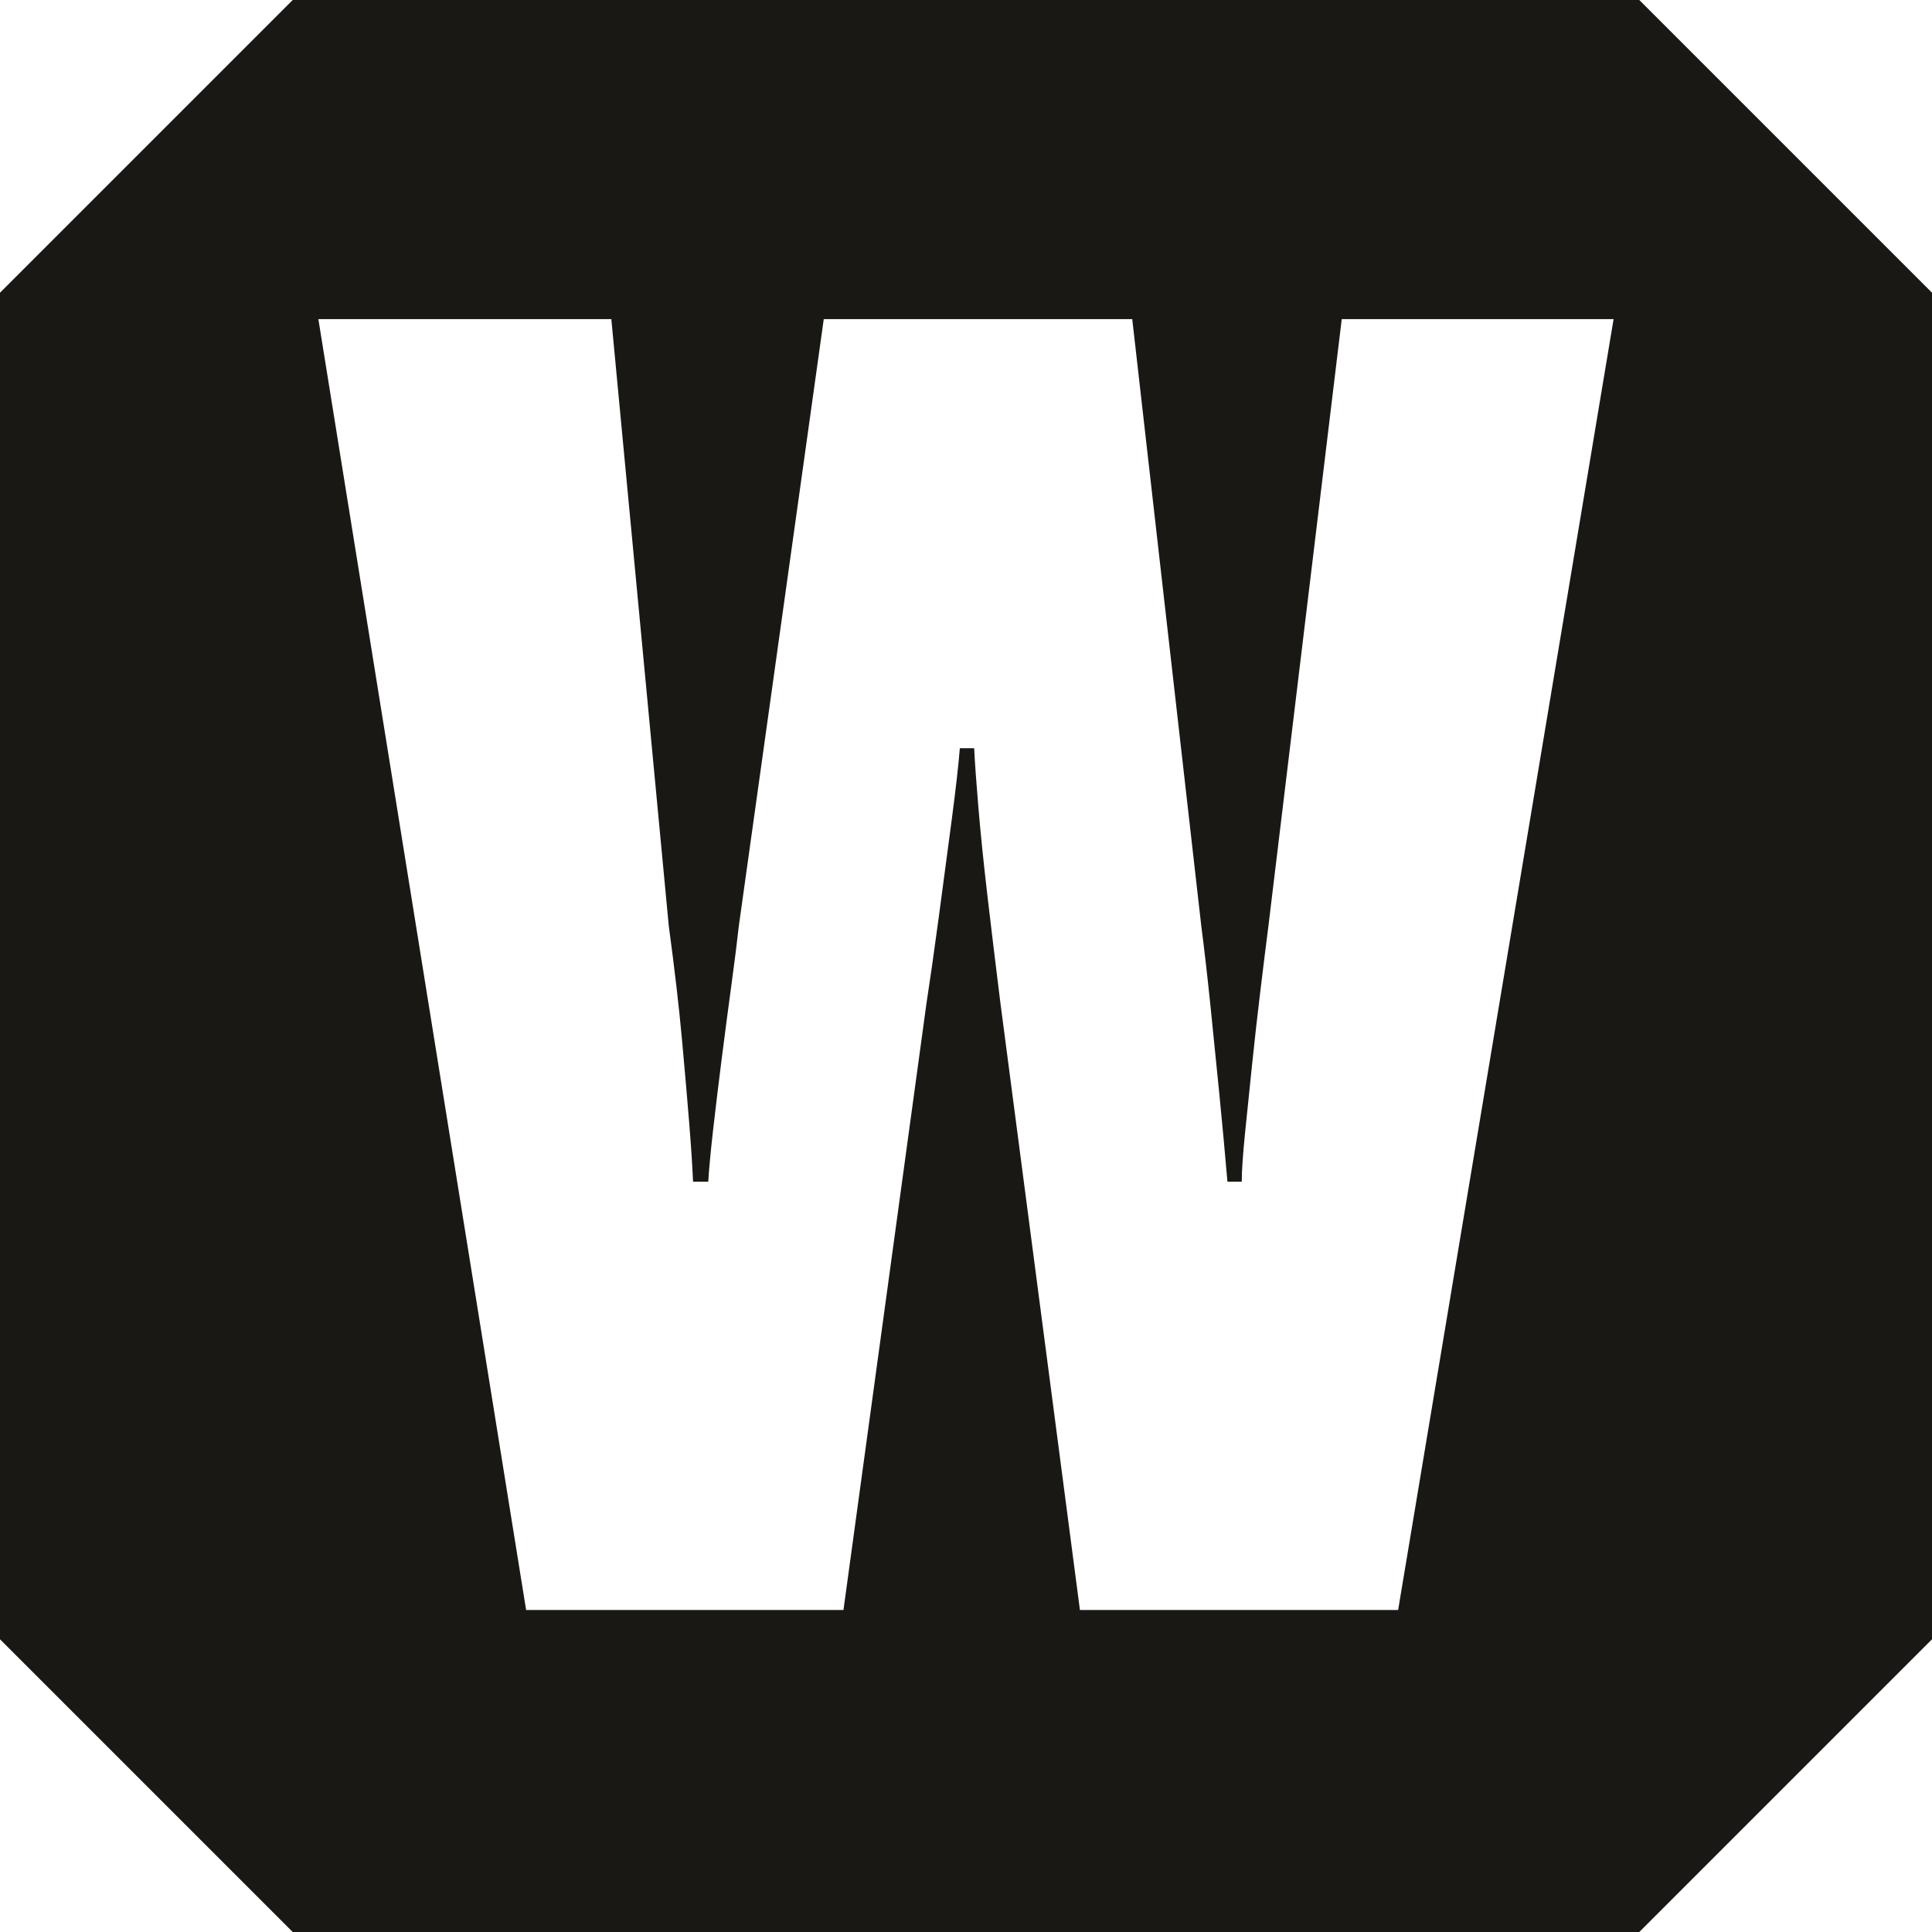
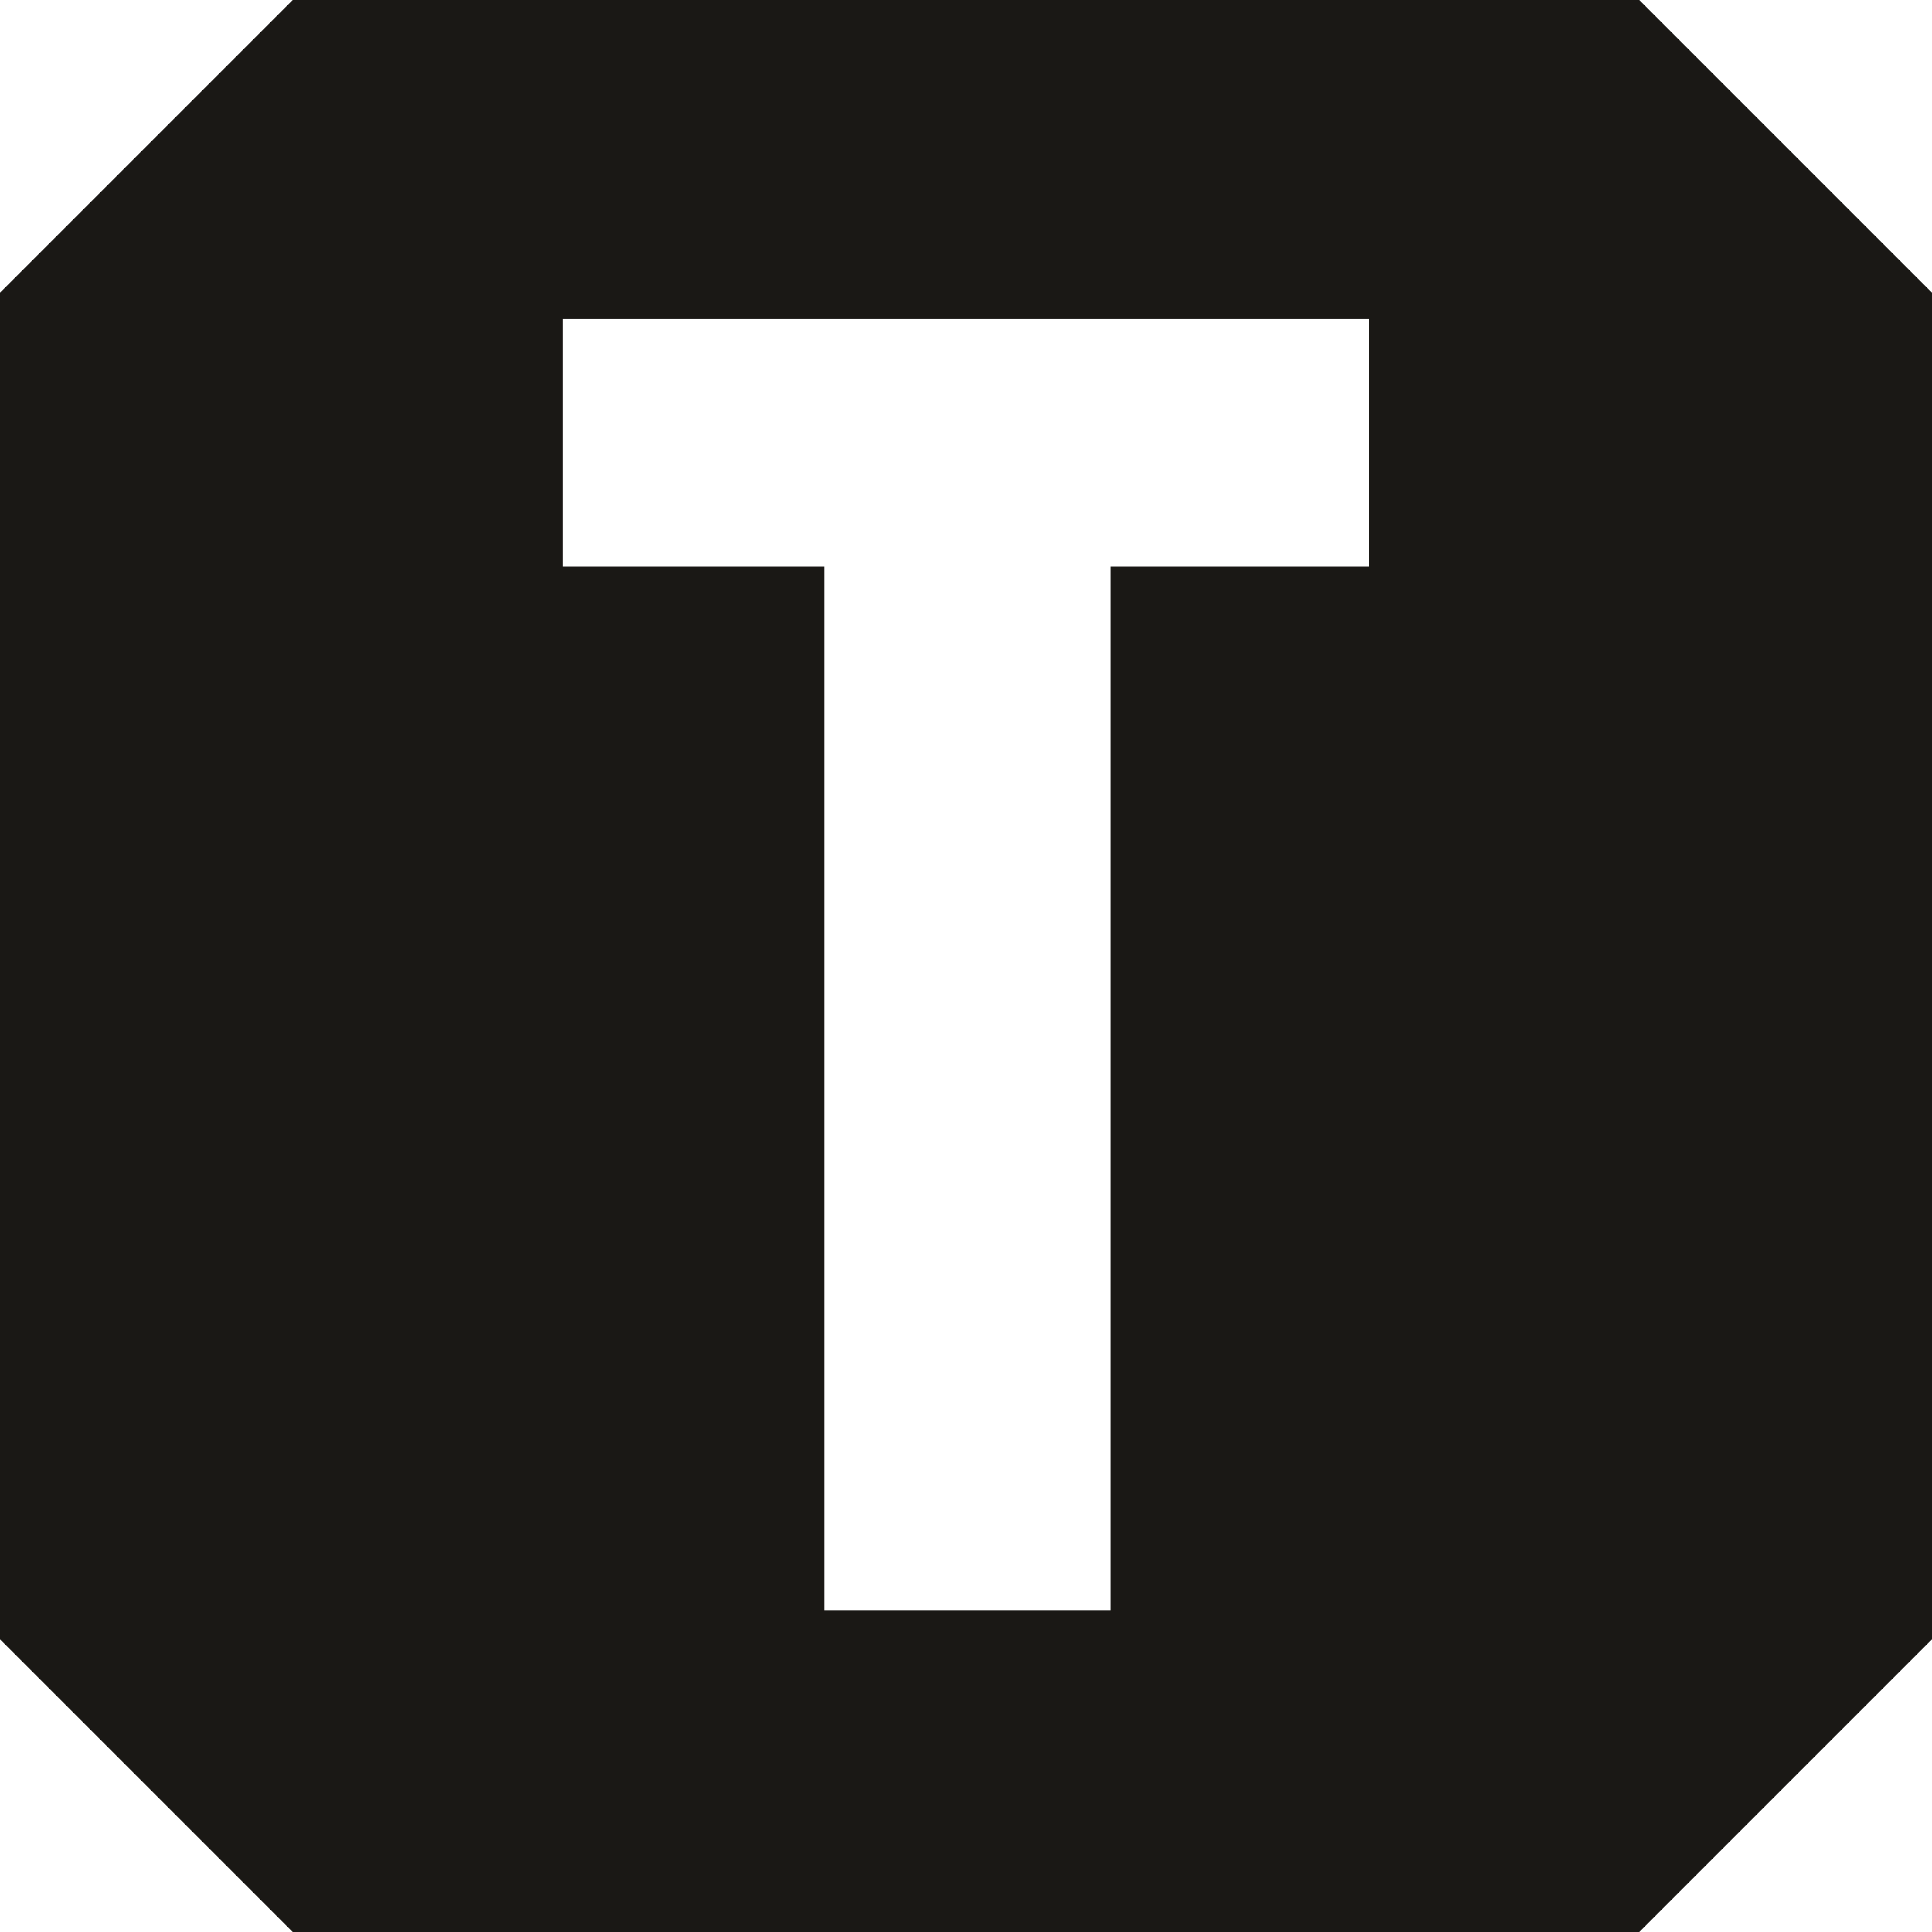
- <svg xmlns="http://www.w3.org/2000/svg" viewBox="0 0 66 66" role="img" aria-label="Well Kept">
+ <svg xmlns="http://www.w3.org/2000/svg" viewBox="0 0 66 66" role="img" aria-label="Tappet">
  <style>
    .wk-plate { fill: #1A1815; }
    @media (prefers-color-scheme: dark) { .wk-plate { fill: #F5F3F0; } }
  </style>
-   <path fill-rule="evenodd" class="wk-plate" d="M10 0 H56 L66 10 V56 L56 66 H10 L0 56 V10 Z M17.973 55 10.876 10.901H20.884L22.846 31.627Q23.145 33.838 23.297 35.508Q23.449 37.178 23.545 38.369Q23.641 39.561 23.676 40.369H24.195Q24.23 39.764 24.355 38.65Q24.481 37.536 24.65 36.205Q24.819 34.874 24.986 33.648Q25.153 32.421 25.24 31.627L28.141 10.901H38.679L41.037 31.627Q41.189 32.795 41.344 34.292Q41.498 35.789 41.653 37.358Q41.808 38.927 41.931 40.369H42.42Q42.42 39.834 42.528 38.752Q42.636 37.67 42.771 36.386Q42.905 35.101 43.057 33.843Q43.209 32.585 43.332 31.627L45.836 10.901H55.123L47.762 55H36.892L34.173 34.245Q33.933 32.322 33.734 30.618Q33.535 28.913 33.425 27.601Q33.314 26.289 33.279 25.561H32.789Q32.725 26.388 32.509 28.03Q32.293 29.673 32.062 31.389Q31.831 33.106 31.65 34.274L28.814 55Z" />
+   <path fill-rule="evenodd" class="wk-plate" d="M10 0 H56 L66 10 V56 L56 66 H10 L0 56 V10 Z M28.15 55V19.366H19.215V10.901H46.762V19.366H37.926V55Z" />
</svg>
